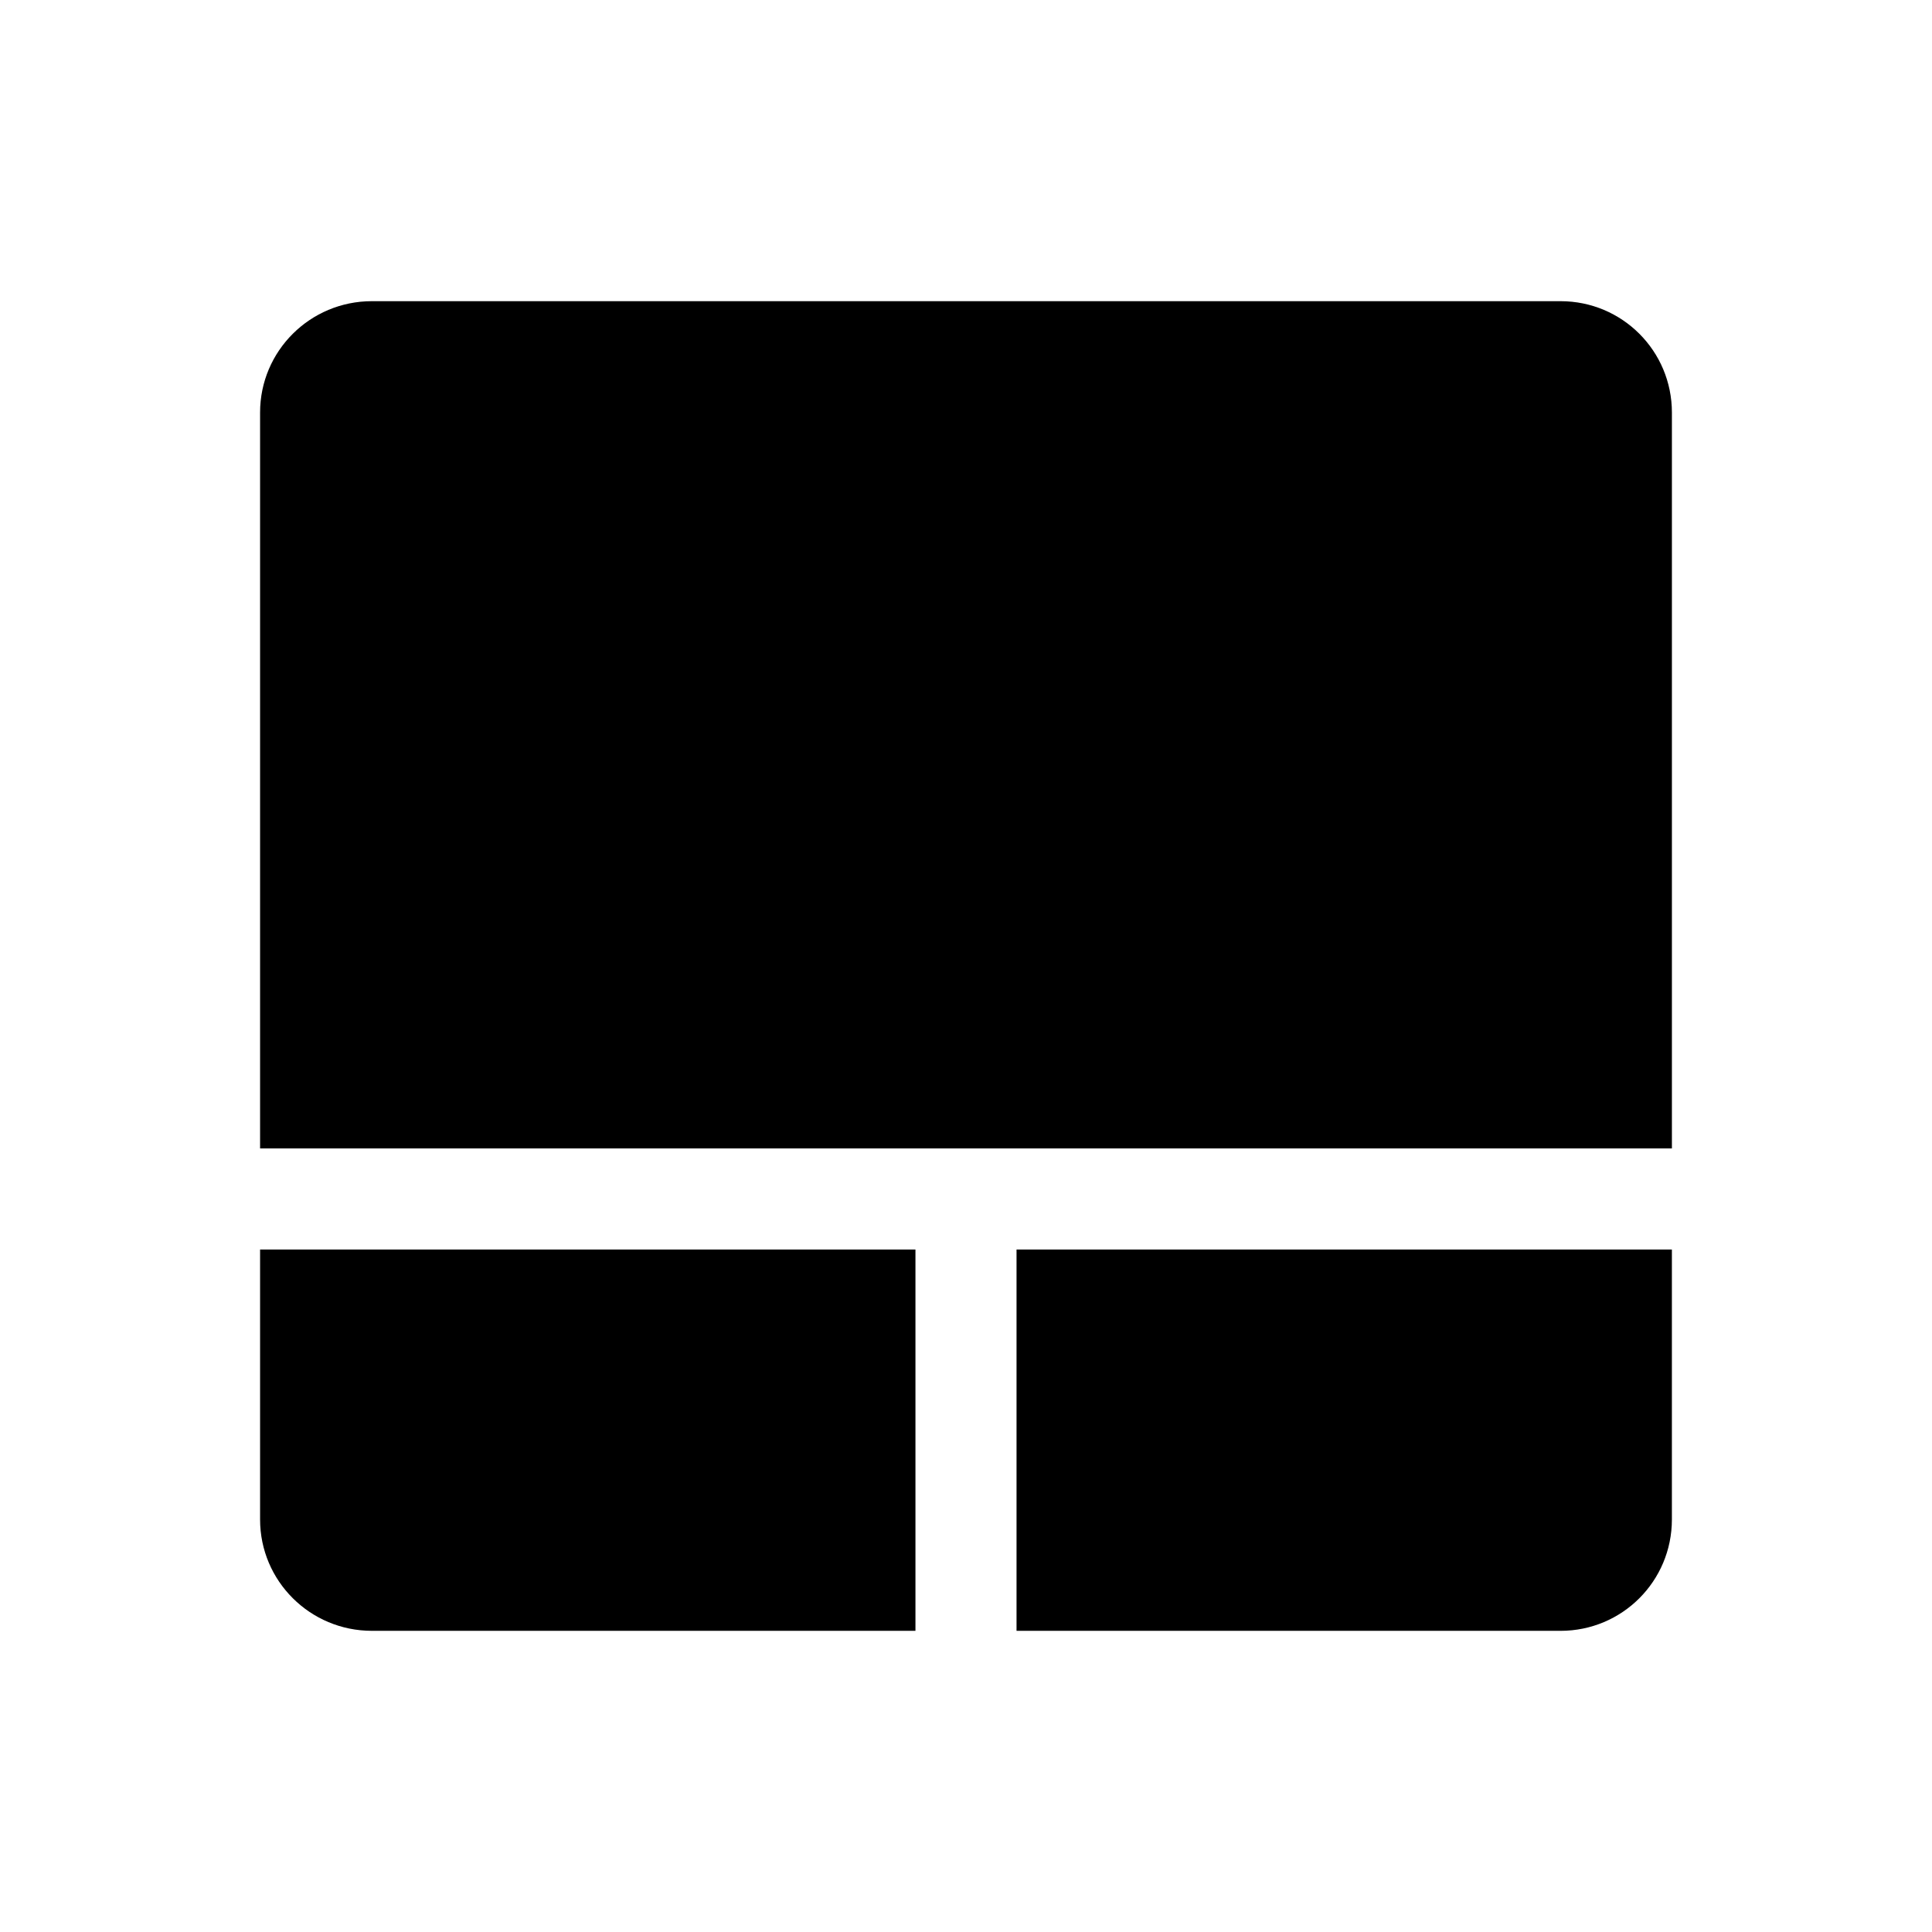
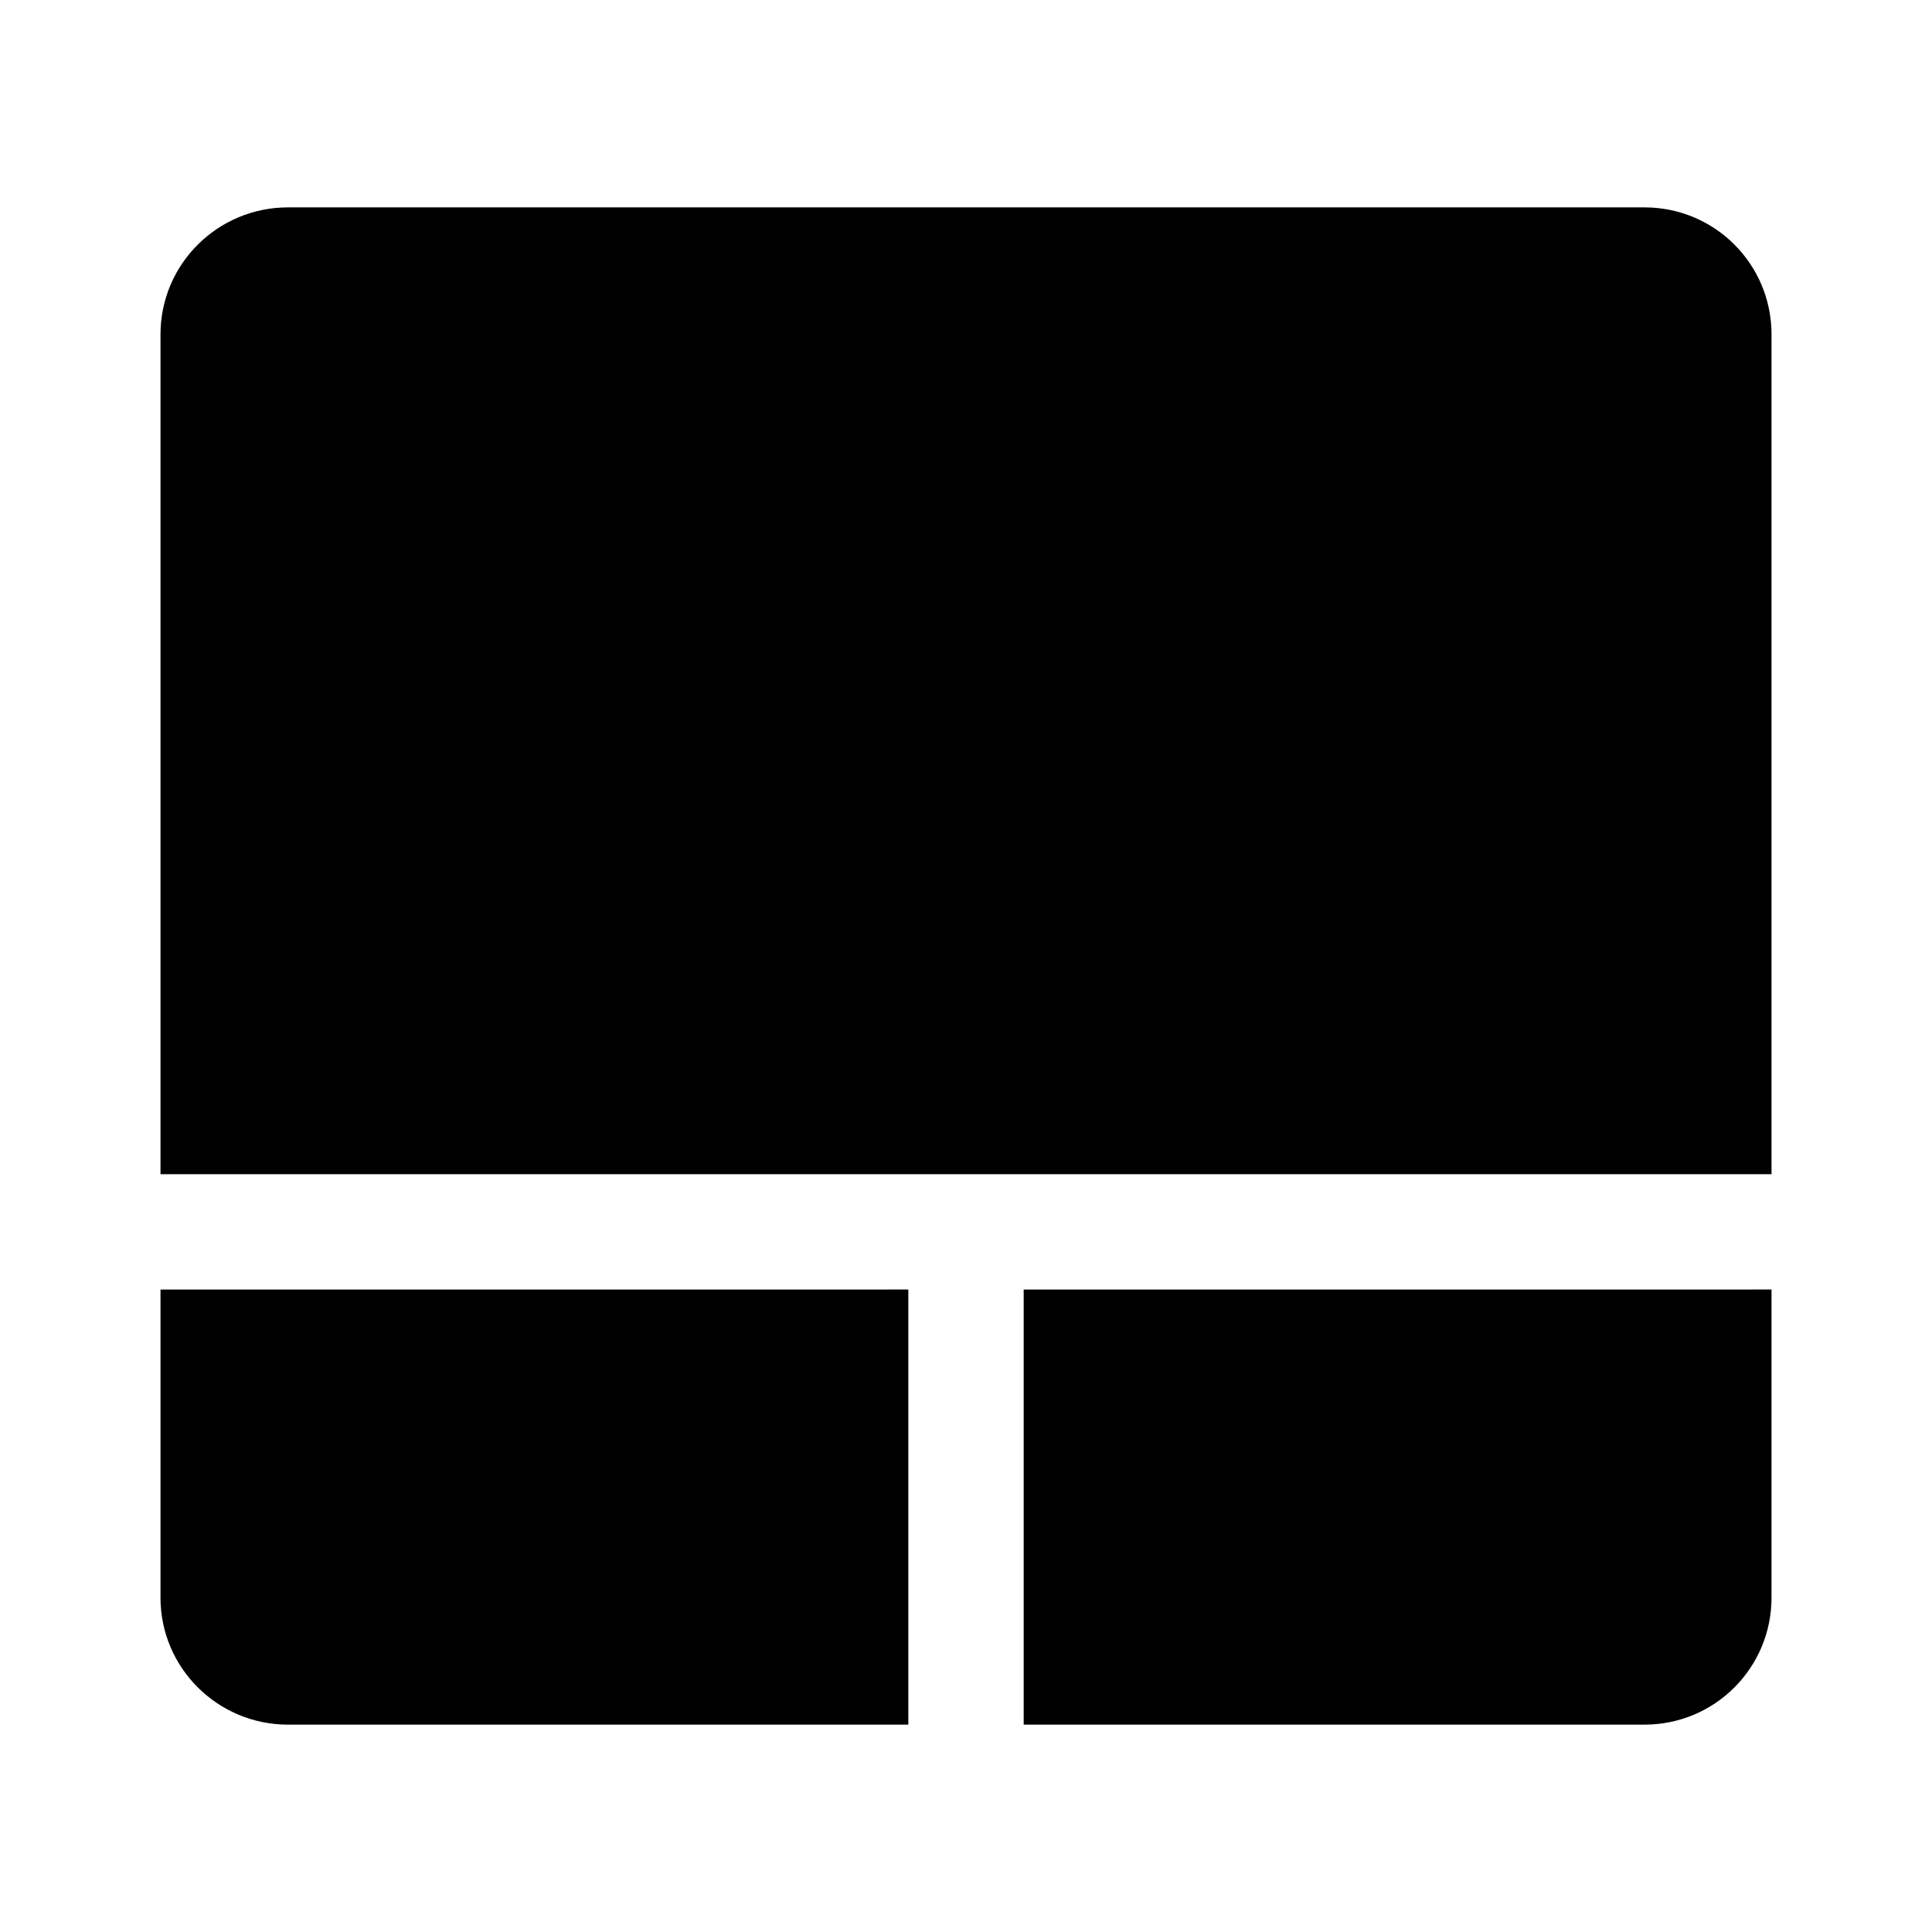
- <svg xmlns="http://www.w3.org/2000/svg" width="128" height="128" version="1.1">
-   <path d="m 24.636,19.954 c -4.084,0 -7.405,3.294 -7.405,7.377 l 0,41.378 0,7.377 93.537,0 0,-7.377 0,-41.378 c 0,-4.083 -3.294,-7.377 -7.377,-7.377 l -78.755,0 z m -7.405,62.83 0,9.8 0,8.085 c 0,4.083 3.321,7.377 7.405,7.377 l 27.413,0 8.602,0 0,-25.263 -43.42,0 z m 50.117,0 0,25.263 0.354,0 8.248,0 27.44,0 c 4.083,0 7.377,-3.294 7.377,-7.377 l 0,-8.085 0,-9.8 -43.42,0 z" />
+ <svg xmlns="http://www.w3.org/2000/svg" width="128" height="128" version="1.1" id="svg1">
+   <defs id="defs1" />
+   <path d="m 19.082,13.739 c -4.66,0 -8.449,3.759 -8.449,8.418 v 47.217 8.418 H 117.368 v -8.418 -47.217 c 0,-4.66 -3.759,-8.418 -8.418,-8.418 z m -8.449,71.696 v 11.183 9.226 c 0,4.66 3.79,8.418 8.449,8.418 h 31.281 9.816 V 85.434 Z m 57.189,0 v 28.827 h 0.404 9.412 31.312 c 4.66,0 8.418,-3.759 8.418,-8.418 V 96.617 85.434 Z" id="path1" style="stroke-width:1.141" />
</svg>
